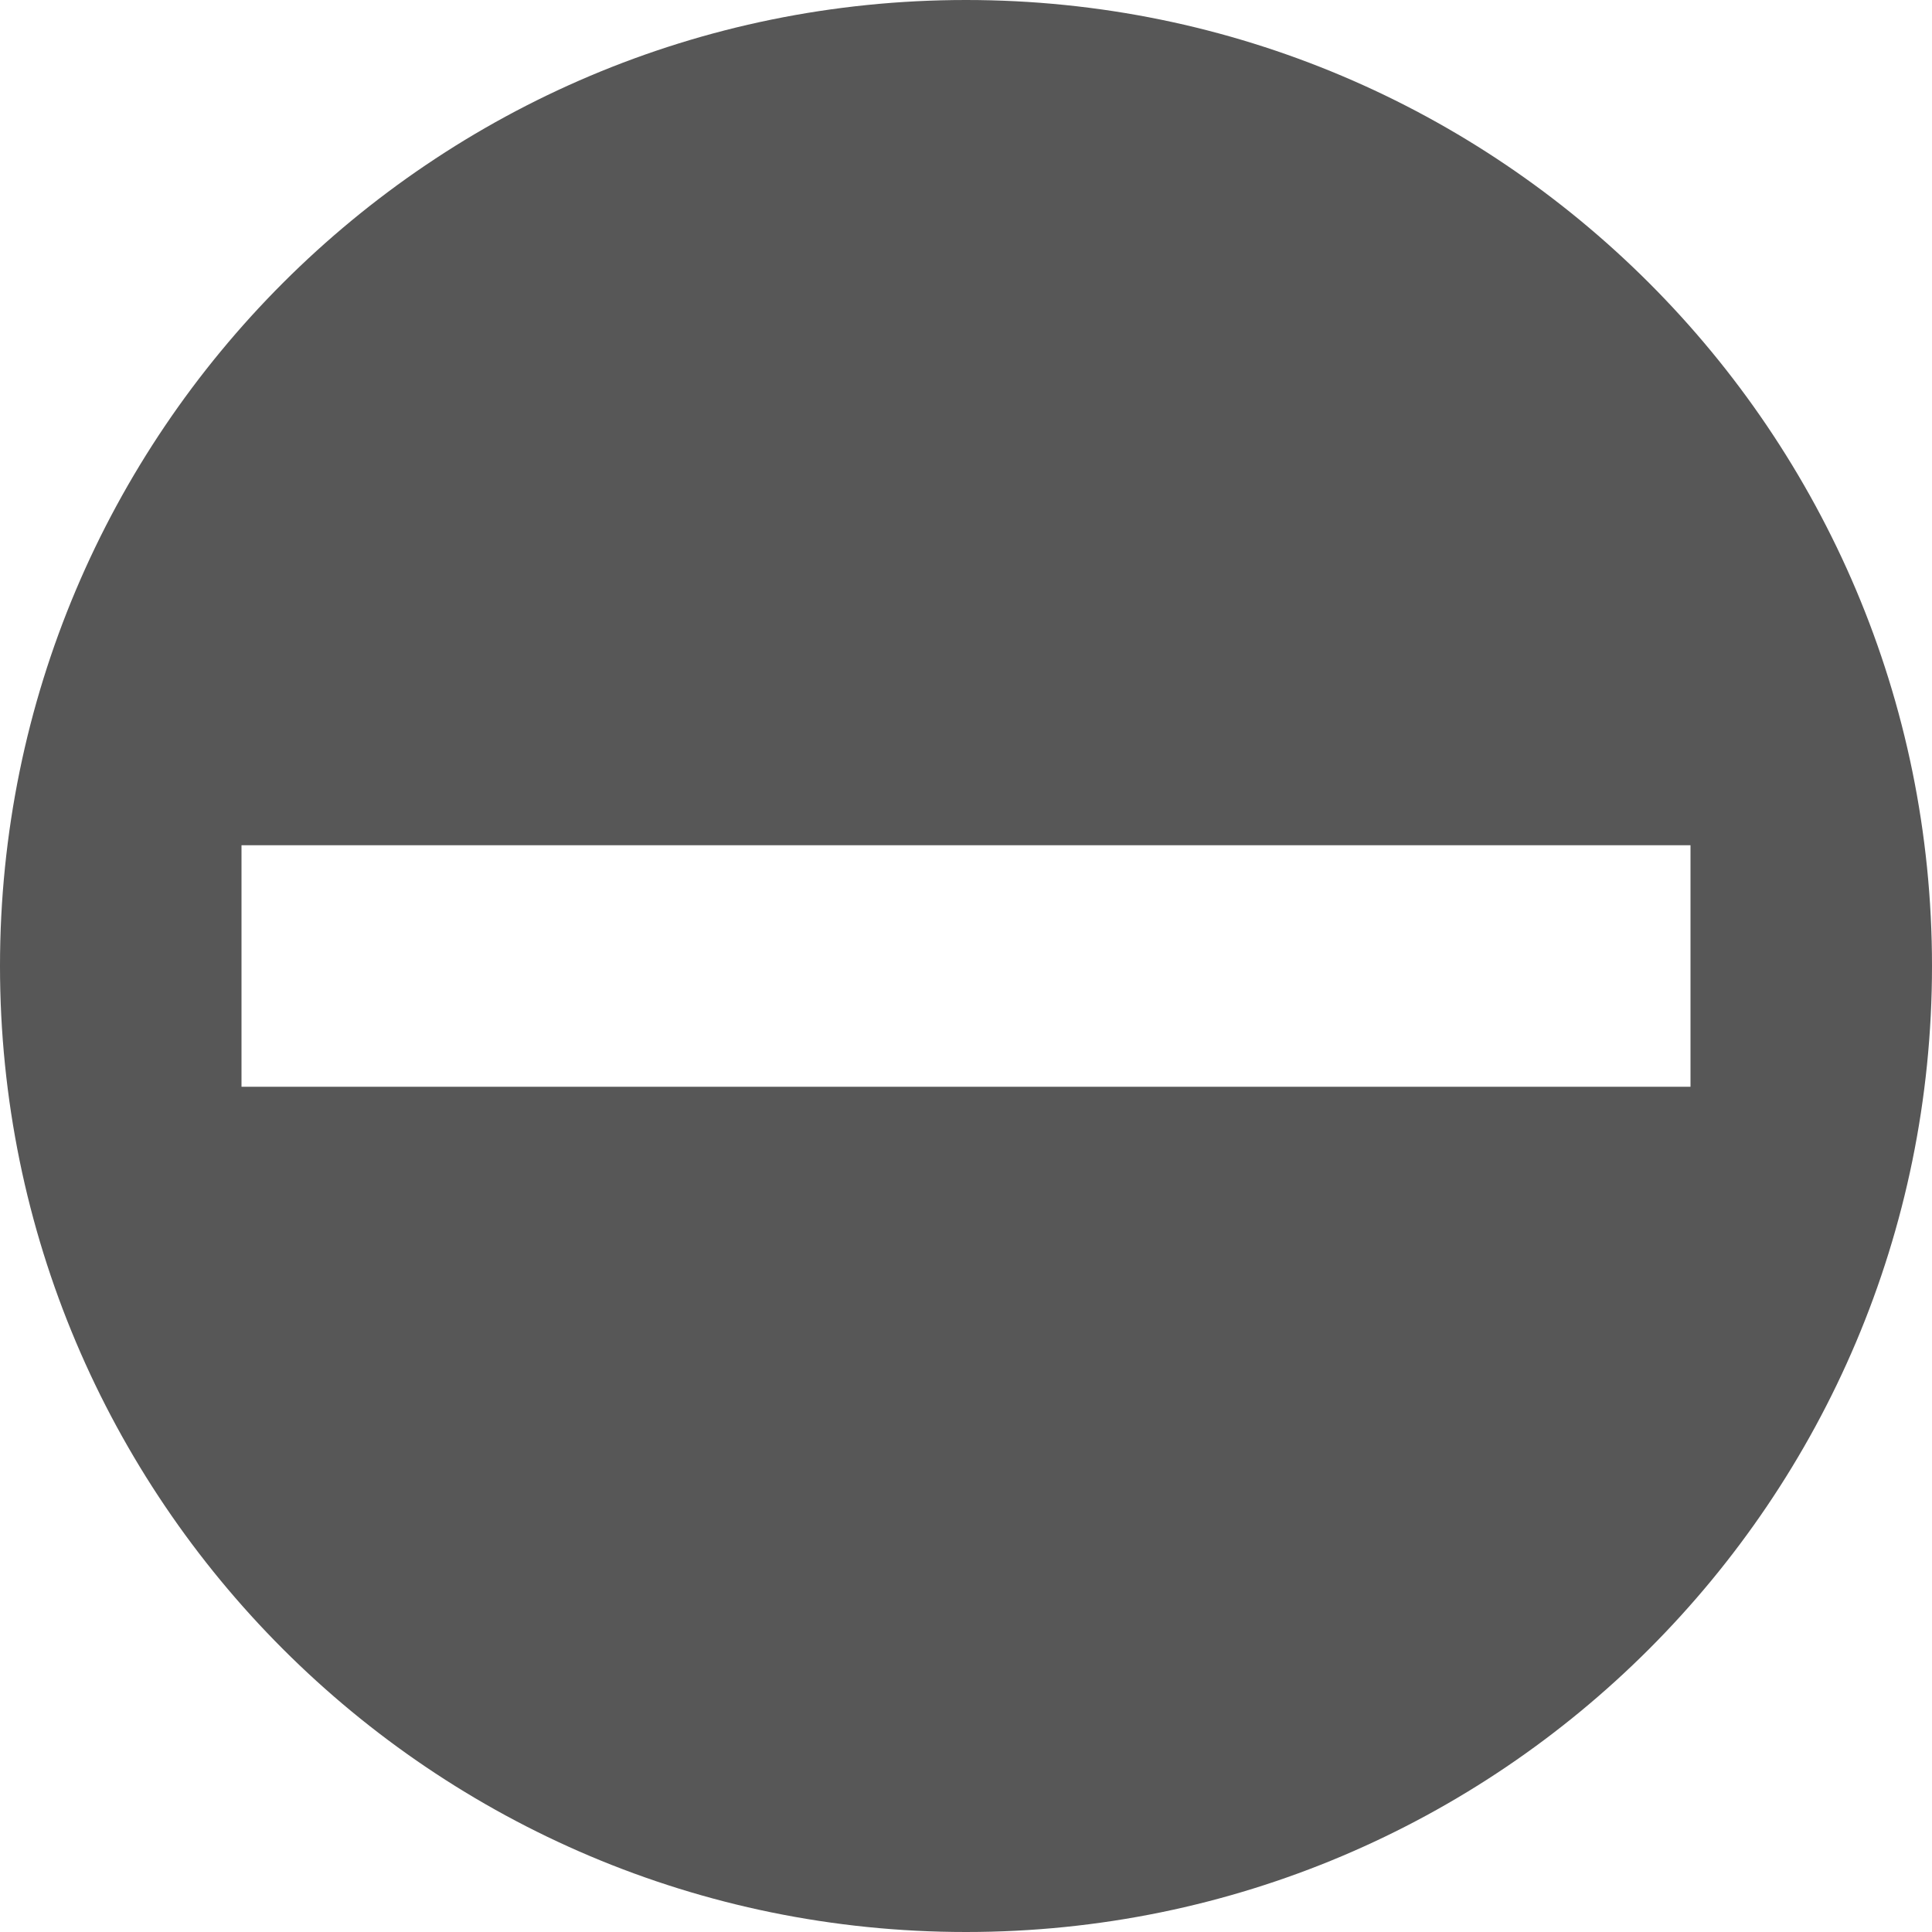
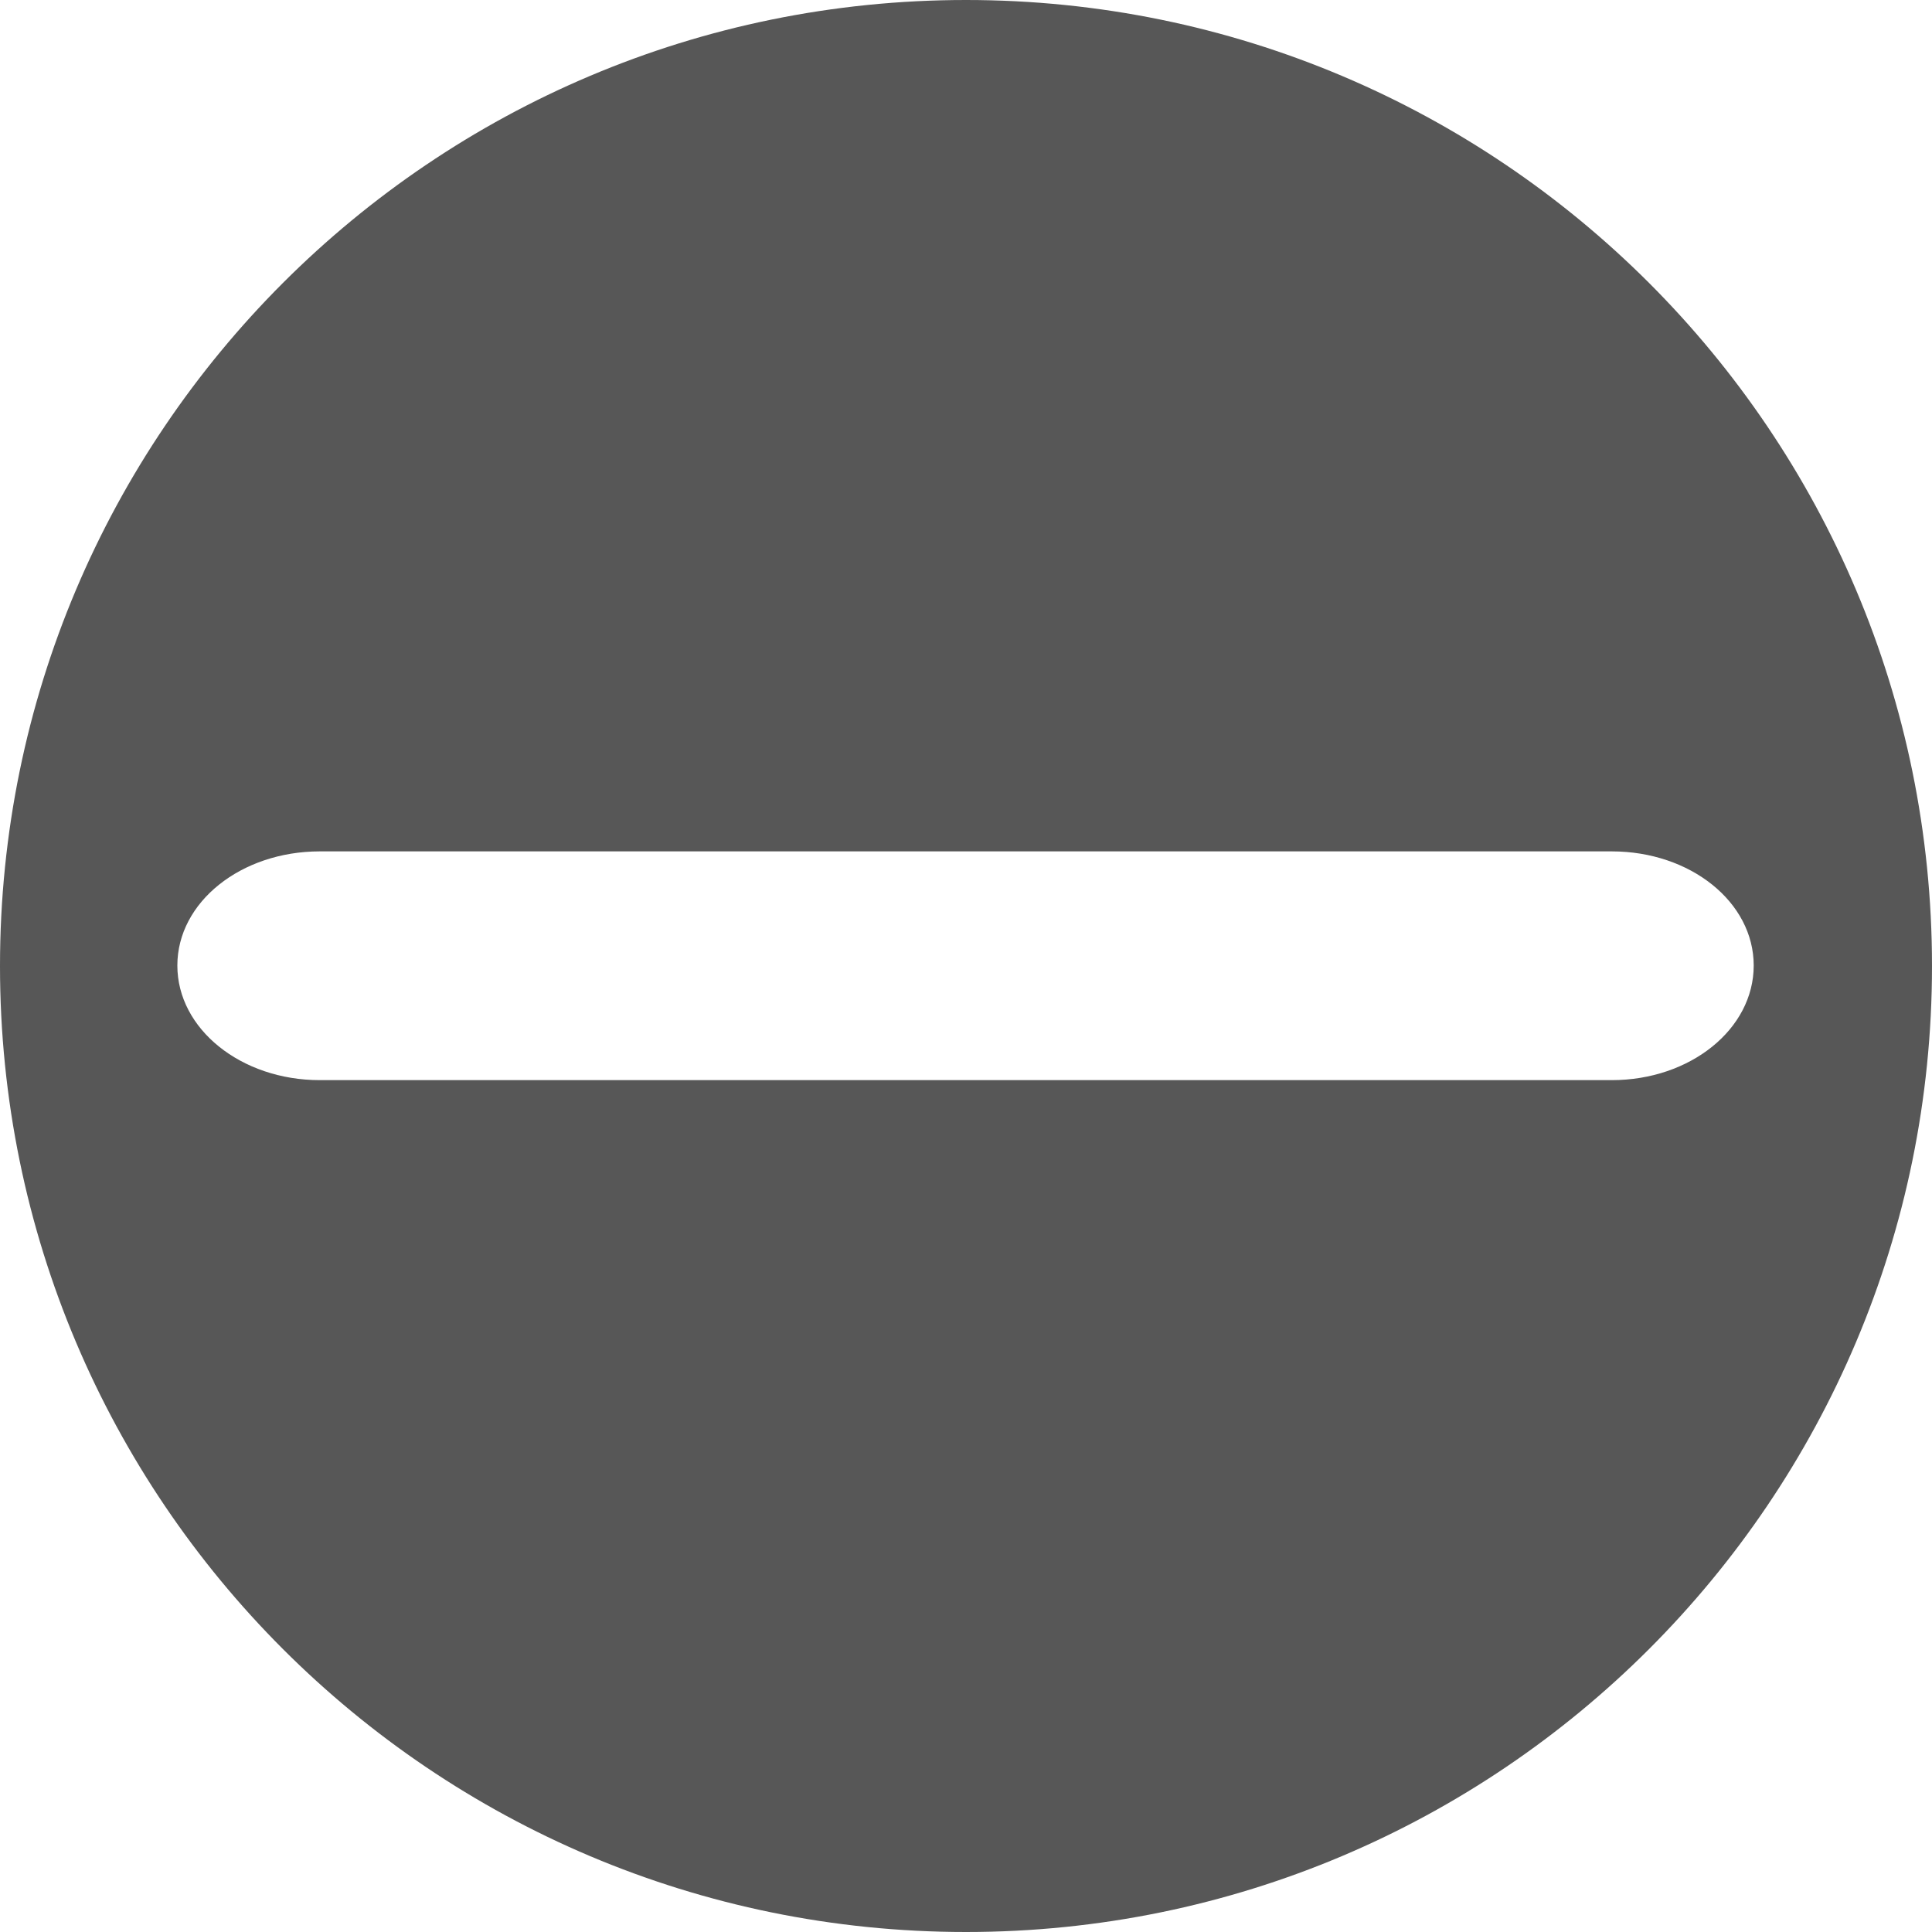
<svg xmlns="http://www.w3.org/2000/svg" width="128" height="128" id="svg2" version="1.1">
  <defs id="defs4">
    </defs>
  <g id="layer1" transform="translate(0,-924.3622)">
-     <path style="opacity:0.66;fill:#000000;fill-opacity:1;fill-rule:nonzero;stroke:none" d="M 64 0 C 28.654 7.1054274e-15 -1.1242185e-16 28.654 0 64 C 0 99.346 28.654 128 64 128 C 99.346 128 128 99.346 128 64 C 128 28.654 99.346 -1.4323277e-14 64 0 z M 16 56 L 112 56 L 112 72 L 16 72 L 16 56 z " transform="translate(0,924.3622)" id="path3798" />
-     <path style="opacity:0.66;fill:#000000;fill-opacity:1;fill-rule:nonzero;stroke:none" d="m -12,904.362 c 0,0 -38.4,52.8 -38.4,52.8 0,0 -14.4,-19.2 -14.4,-19.2 0,0 -19.2,0 -19.2,0 9.6,14.4 28.8,38.4 33.6,43.2 4.821,-4.798 57.6,-76.8 57.6,-76.8 0,0 -19.2,0 -19.2,0 z" id="path3802" />
-     <path style="opacity:0.66;fill:#000000;fill-opacity:1;fill-rule:nonzero;stroke:none" d="m 17.125,825.487 -11.312,11.312 26.875,26.875 -26.875,26.875 11.312,11.312 26.875,-26.875 26.875,26.875 11.312,-11.312 -26.875,-26.875 26.875,-26.875 -11.312,-11.312 -26.875,26.875 -26.875,-26.875 z" id="rect3836" />
-     <path style="opacity:0.66;fill:#000000;fill-opacity:1;fill-rule:nonzero;stroke:none" d="m 99.719,860.175 0,56 4,0 0,0.188 40.281,0 0,-16.188 -36.281,0 0,-40 -8,0 z" id="rect3863" />
+     <path style="opacity:0.66;fill:#000000;fill-opacity:1;fill-rule:nonzero;stroke:none" d="M 64 0 C 28.654 7.1054274e-15 -1.110223e-16 28.654 0 64 C 0 99.346 28.654 128 64 128 C 99.346 128 128 99.346 128 64 C 128 28.654 99.346 -1.4321877e-14 64 0 z M 21.188 56.406 L 63.688 56.406 L 64.281 56.406 L 106.781 56.406 C 111.995 56.406 116.188 59.765 116.188 63.969 C 116.188 68.173 111.995 71.563 106.781 71.562 L 64.281 71.562 L 63.688 71.562 L 21.188 71.562 C 15.973 71.563 11.75 68.173 11.75 63.969 C 11.75 59.765 15.973 56.406 21.188 56.406 z " transform="translate(0,924.3622)" id="path3798" />
  </g>
</svg>
